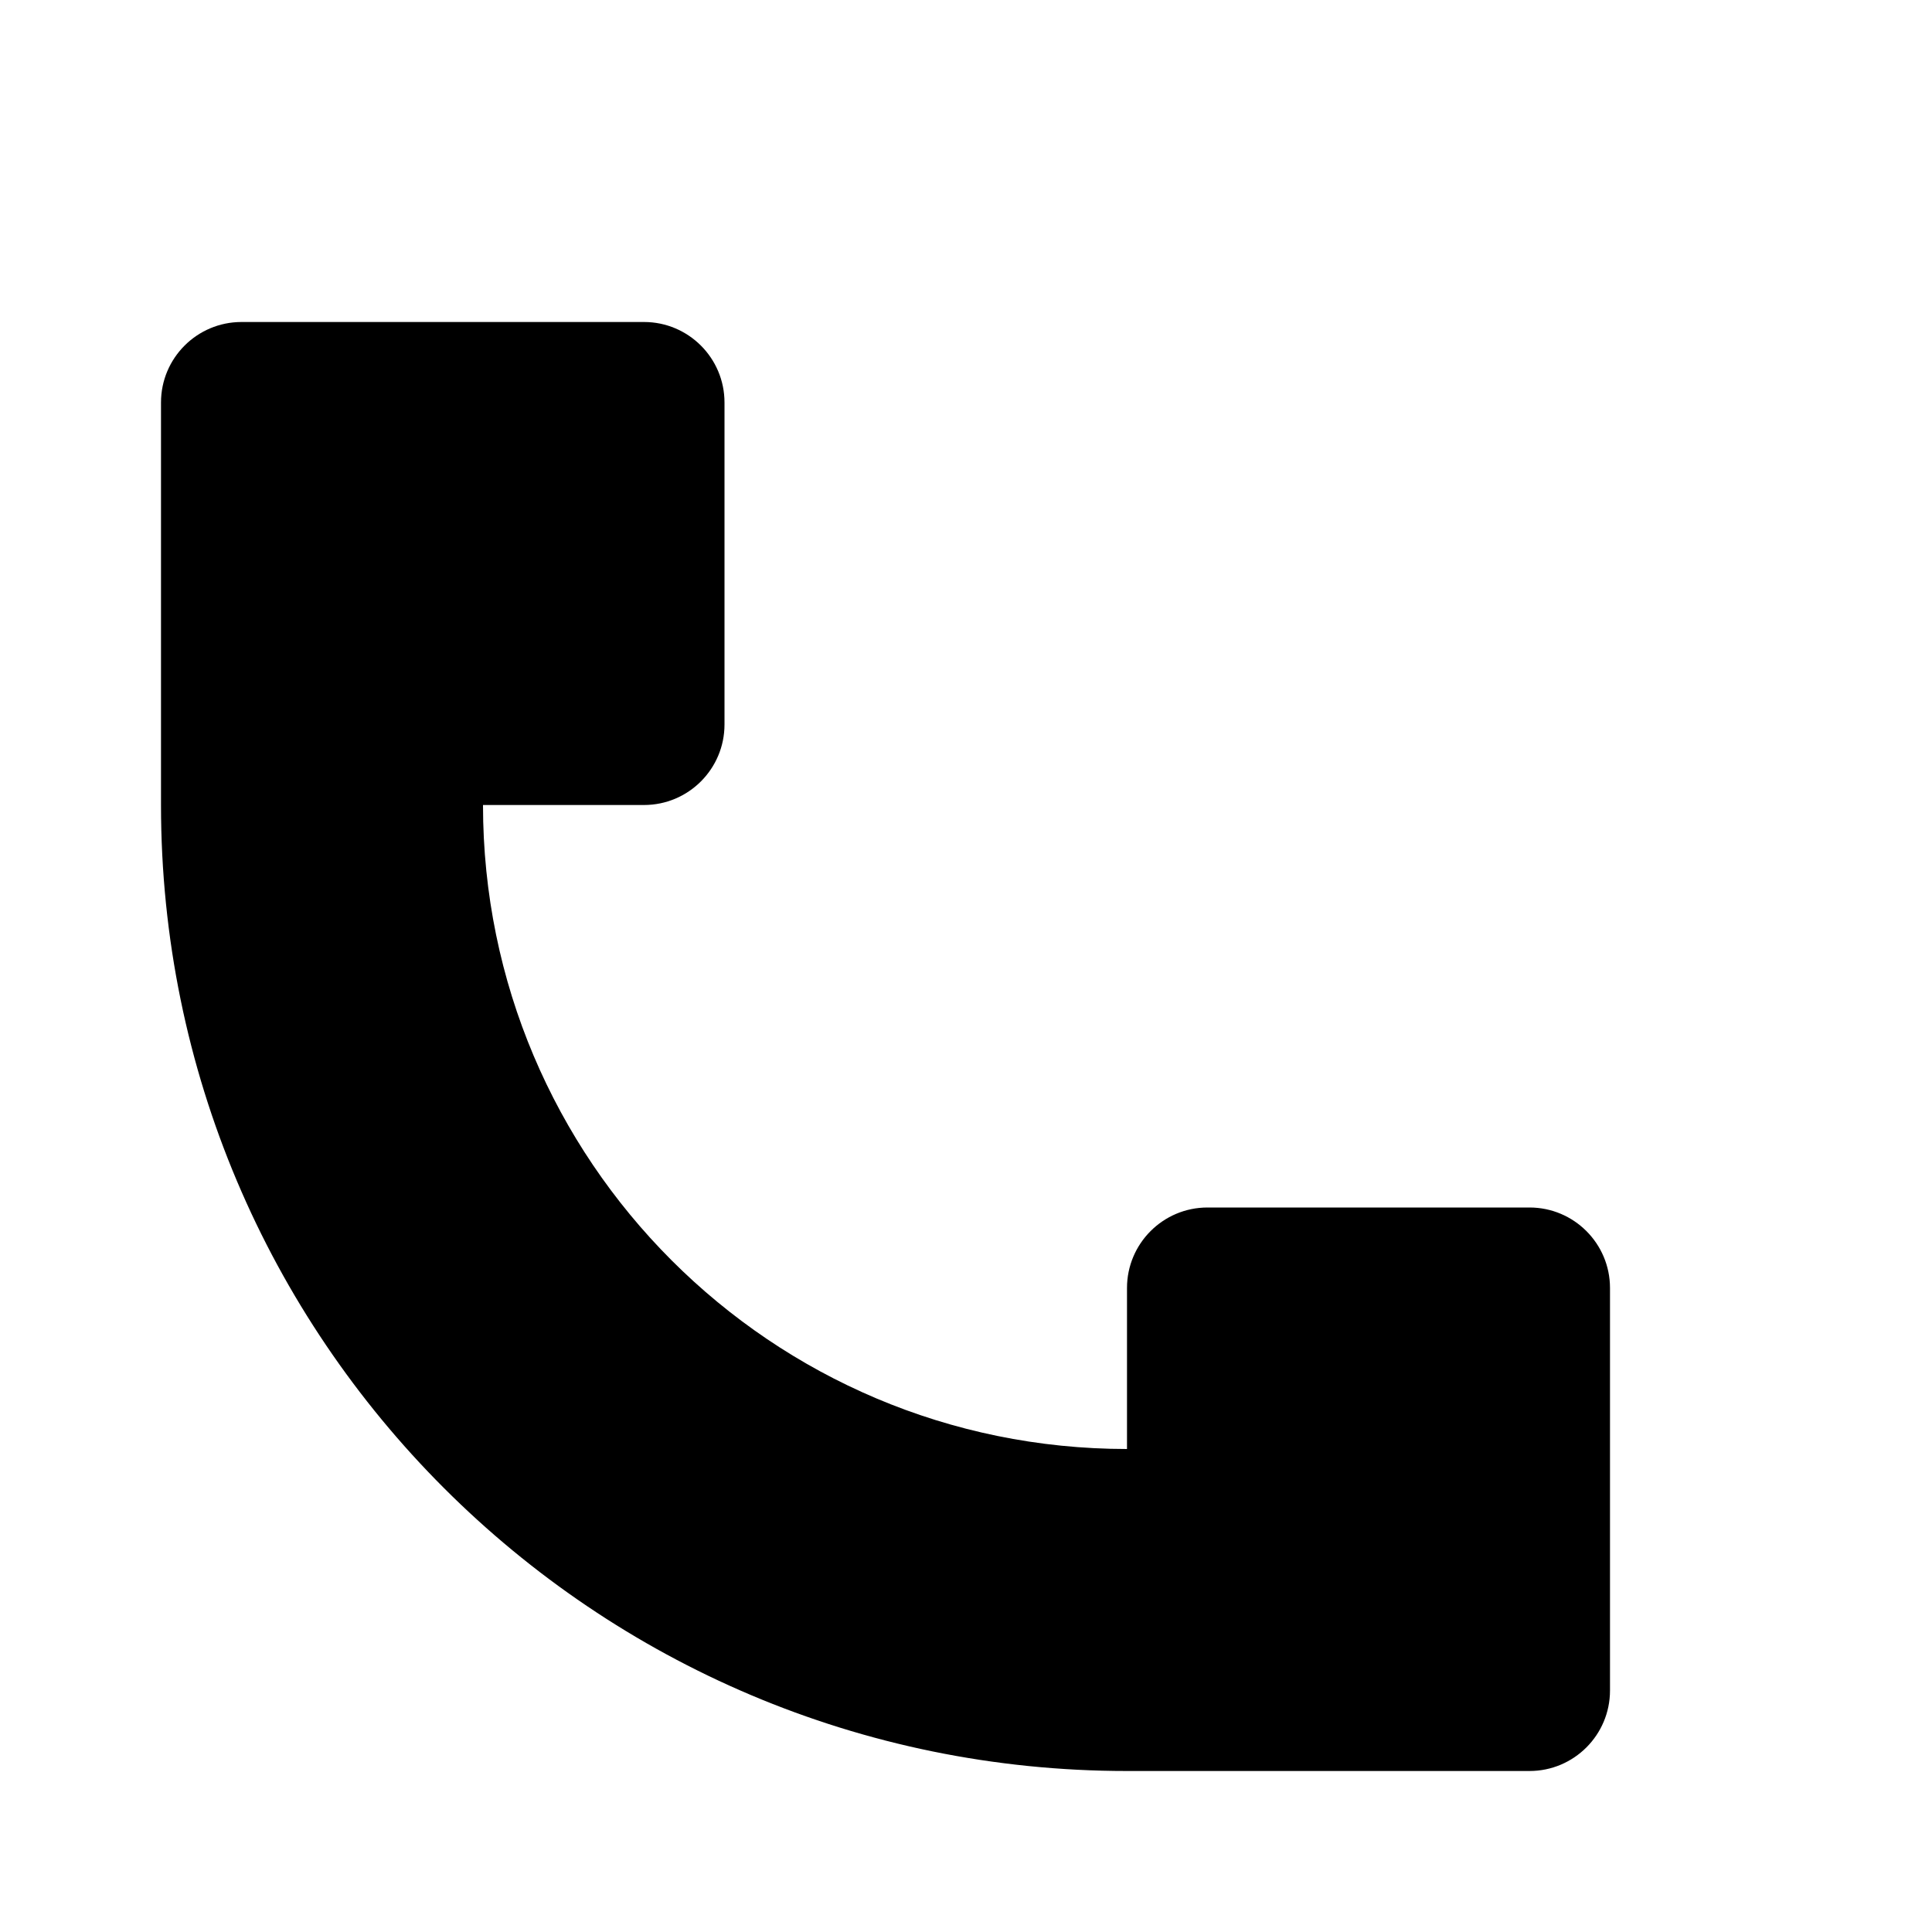
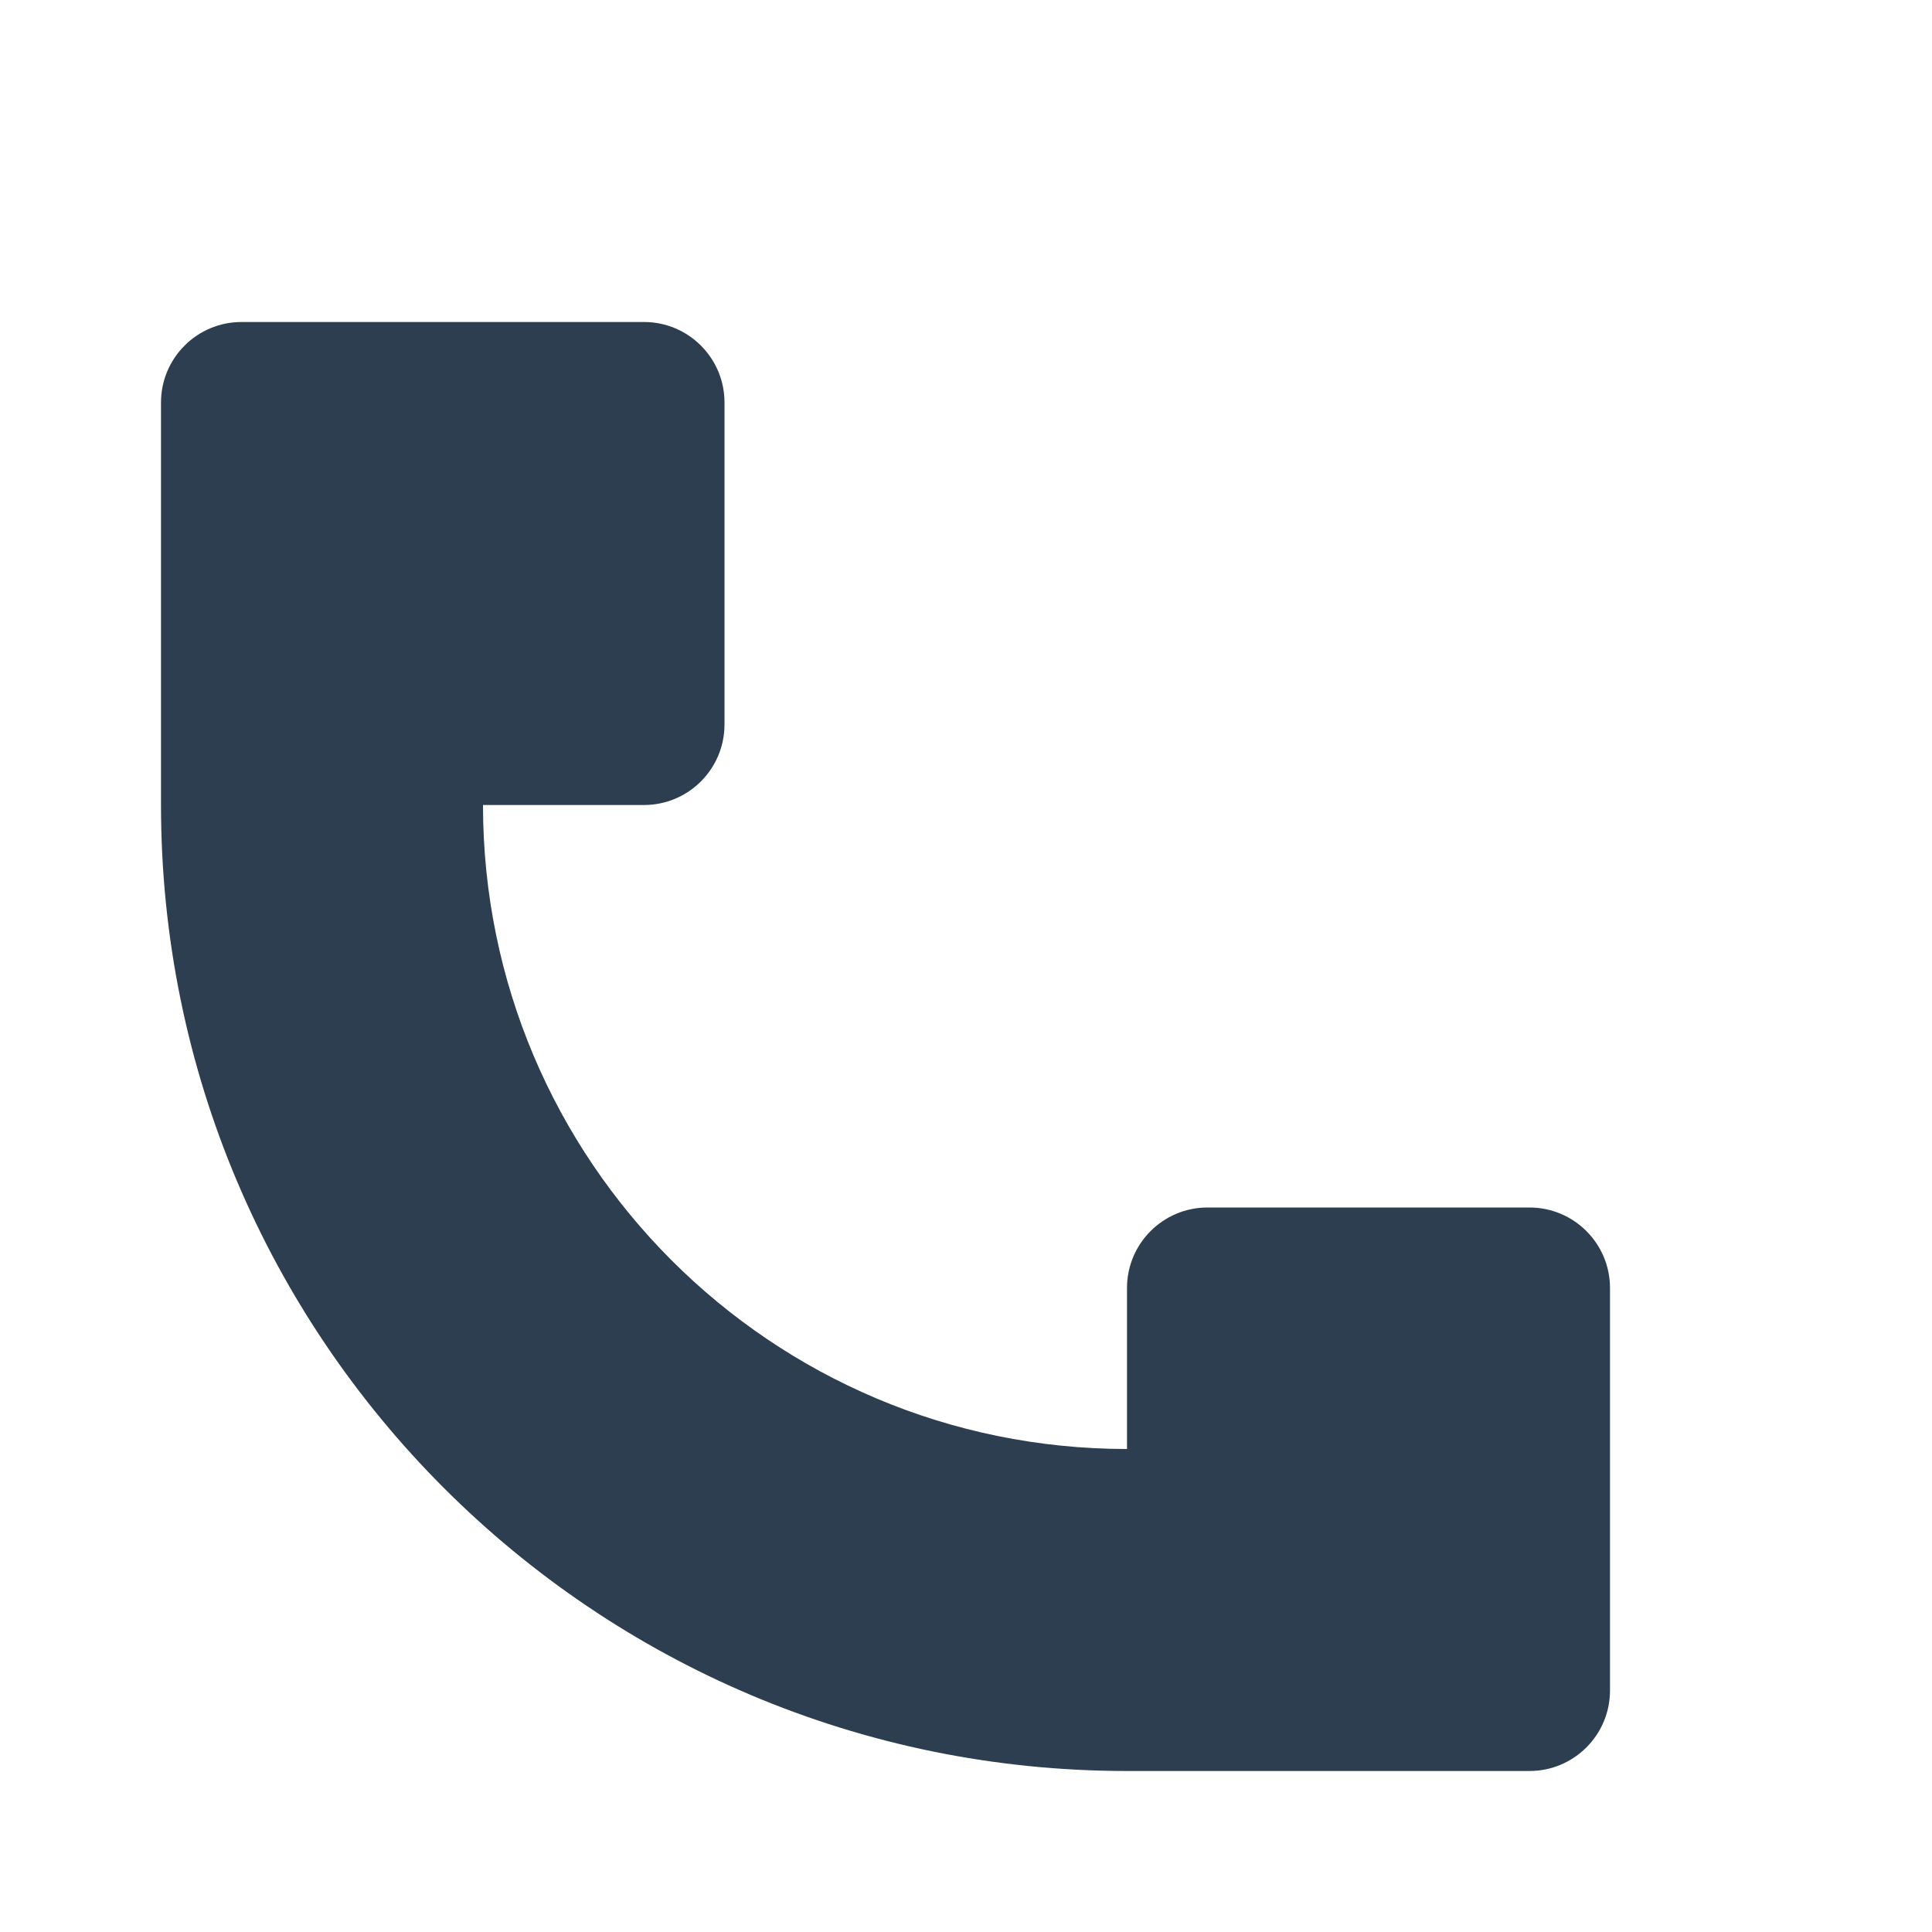
<svg xmlns="http://www.w3.org/2000/svg" width="24" height="24" viewBox="0 0 24 24" fill="none" for="phone">
-   <path d="M2 10V5C2 4.448 2.448 4 3 4H8C8.552 4 9 4.448 9 5V9C9 9.552 8.552 10 8 10H6C6 14.418 9.582 18 14 18V16C14 15.448 14.448 15 15 15H19C19.552 15 20 15.448 20 16V21C20 21.552 19.552 22 19 22H14C7.373 22 2 16.627 2 10Z" fill="currentColor" />
+   <path d="M2 10V5C2 4.448 2.448 4 3 4H8C8.552 4 9 4.448 9 5V9C9 9.552 8.552 10 8 10H6C6 14.418 9.582 18 14 18V16C14 15.448 14.448 15 15 15H19C19.552 15 20 15.448 20 16V21C20 21.552 19.552 22 19 22H14C7.373 22 2 16.627 2 10Z" fill="#2c3e50" />
</svg>
